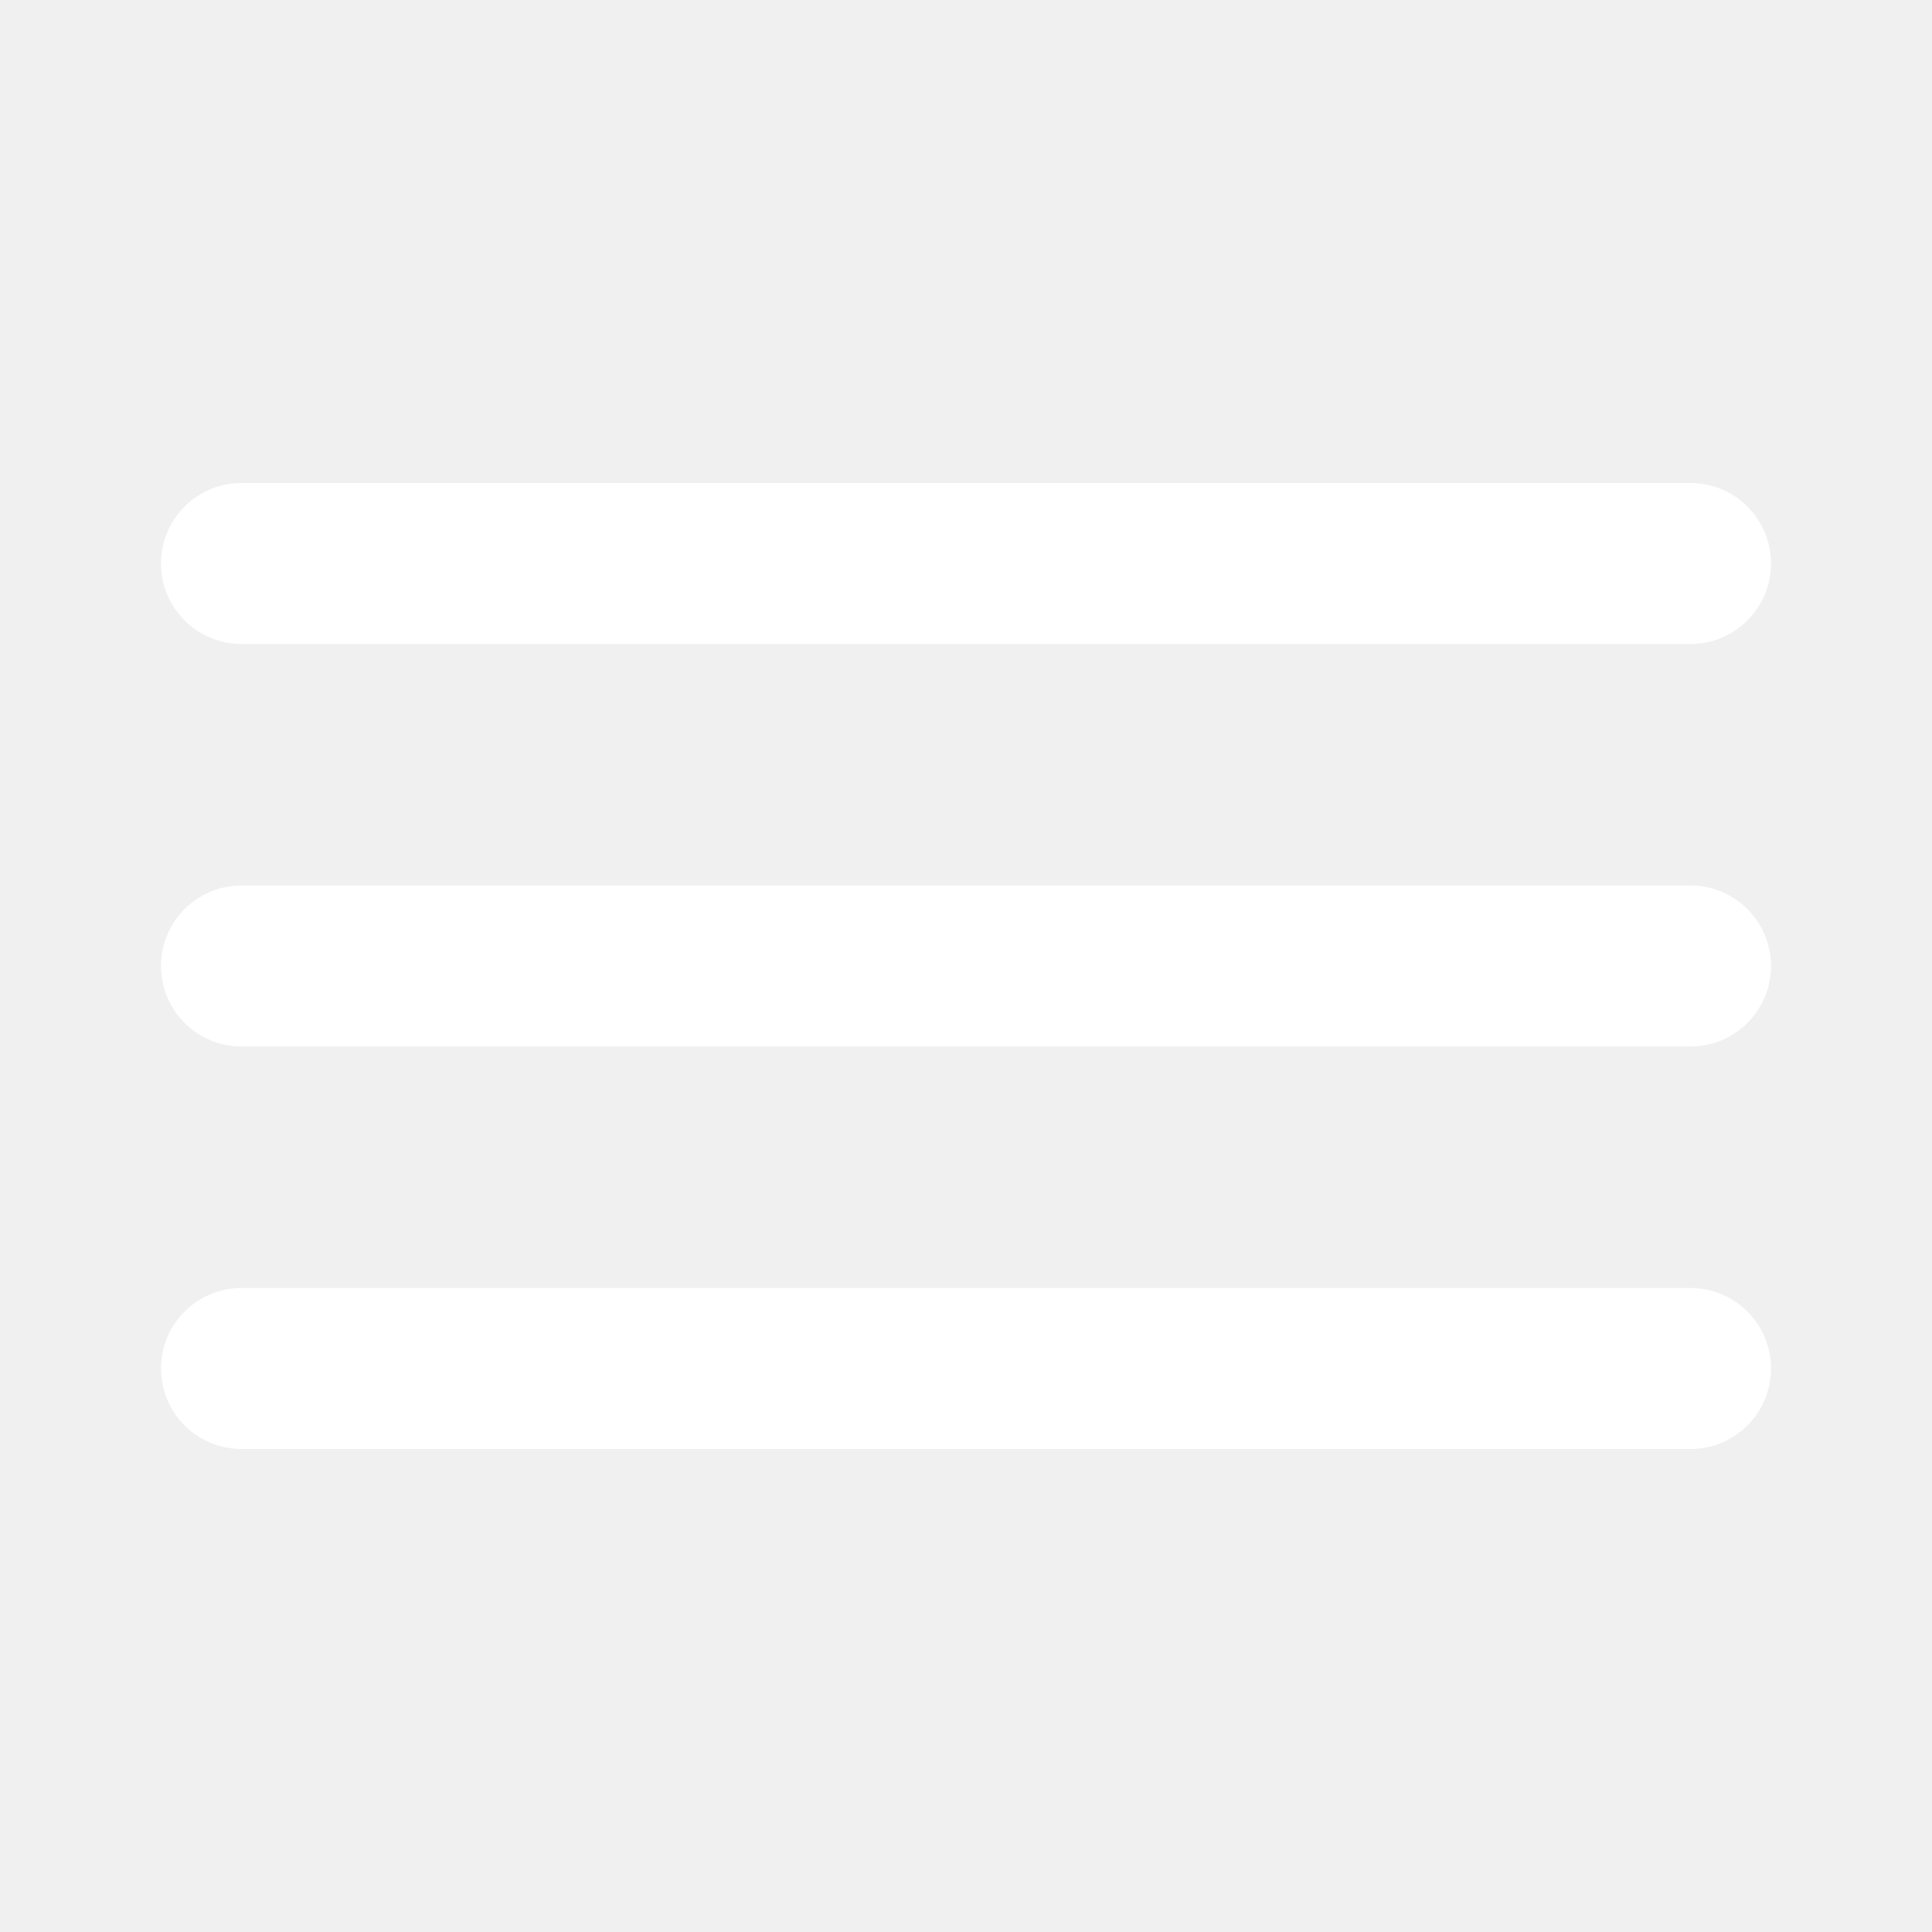
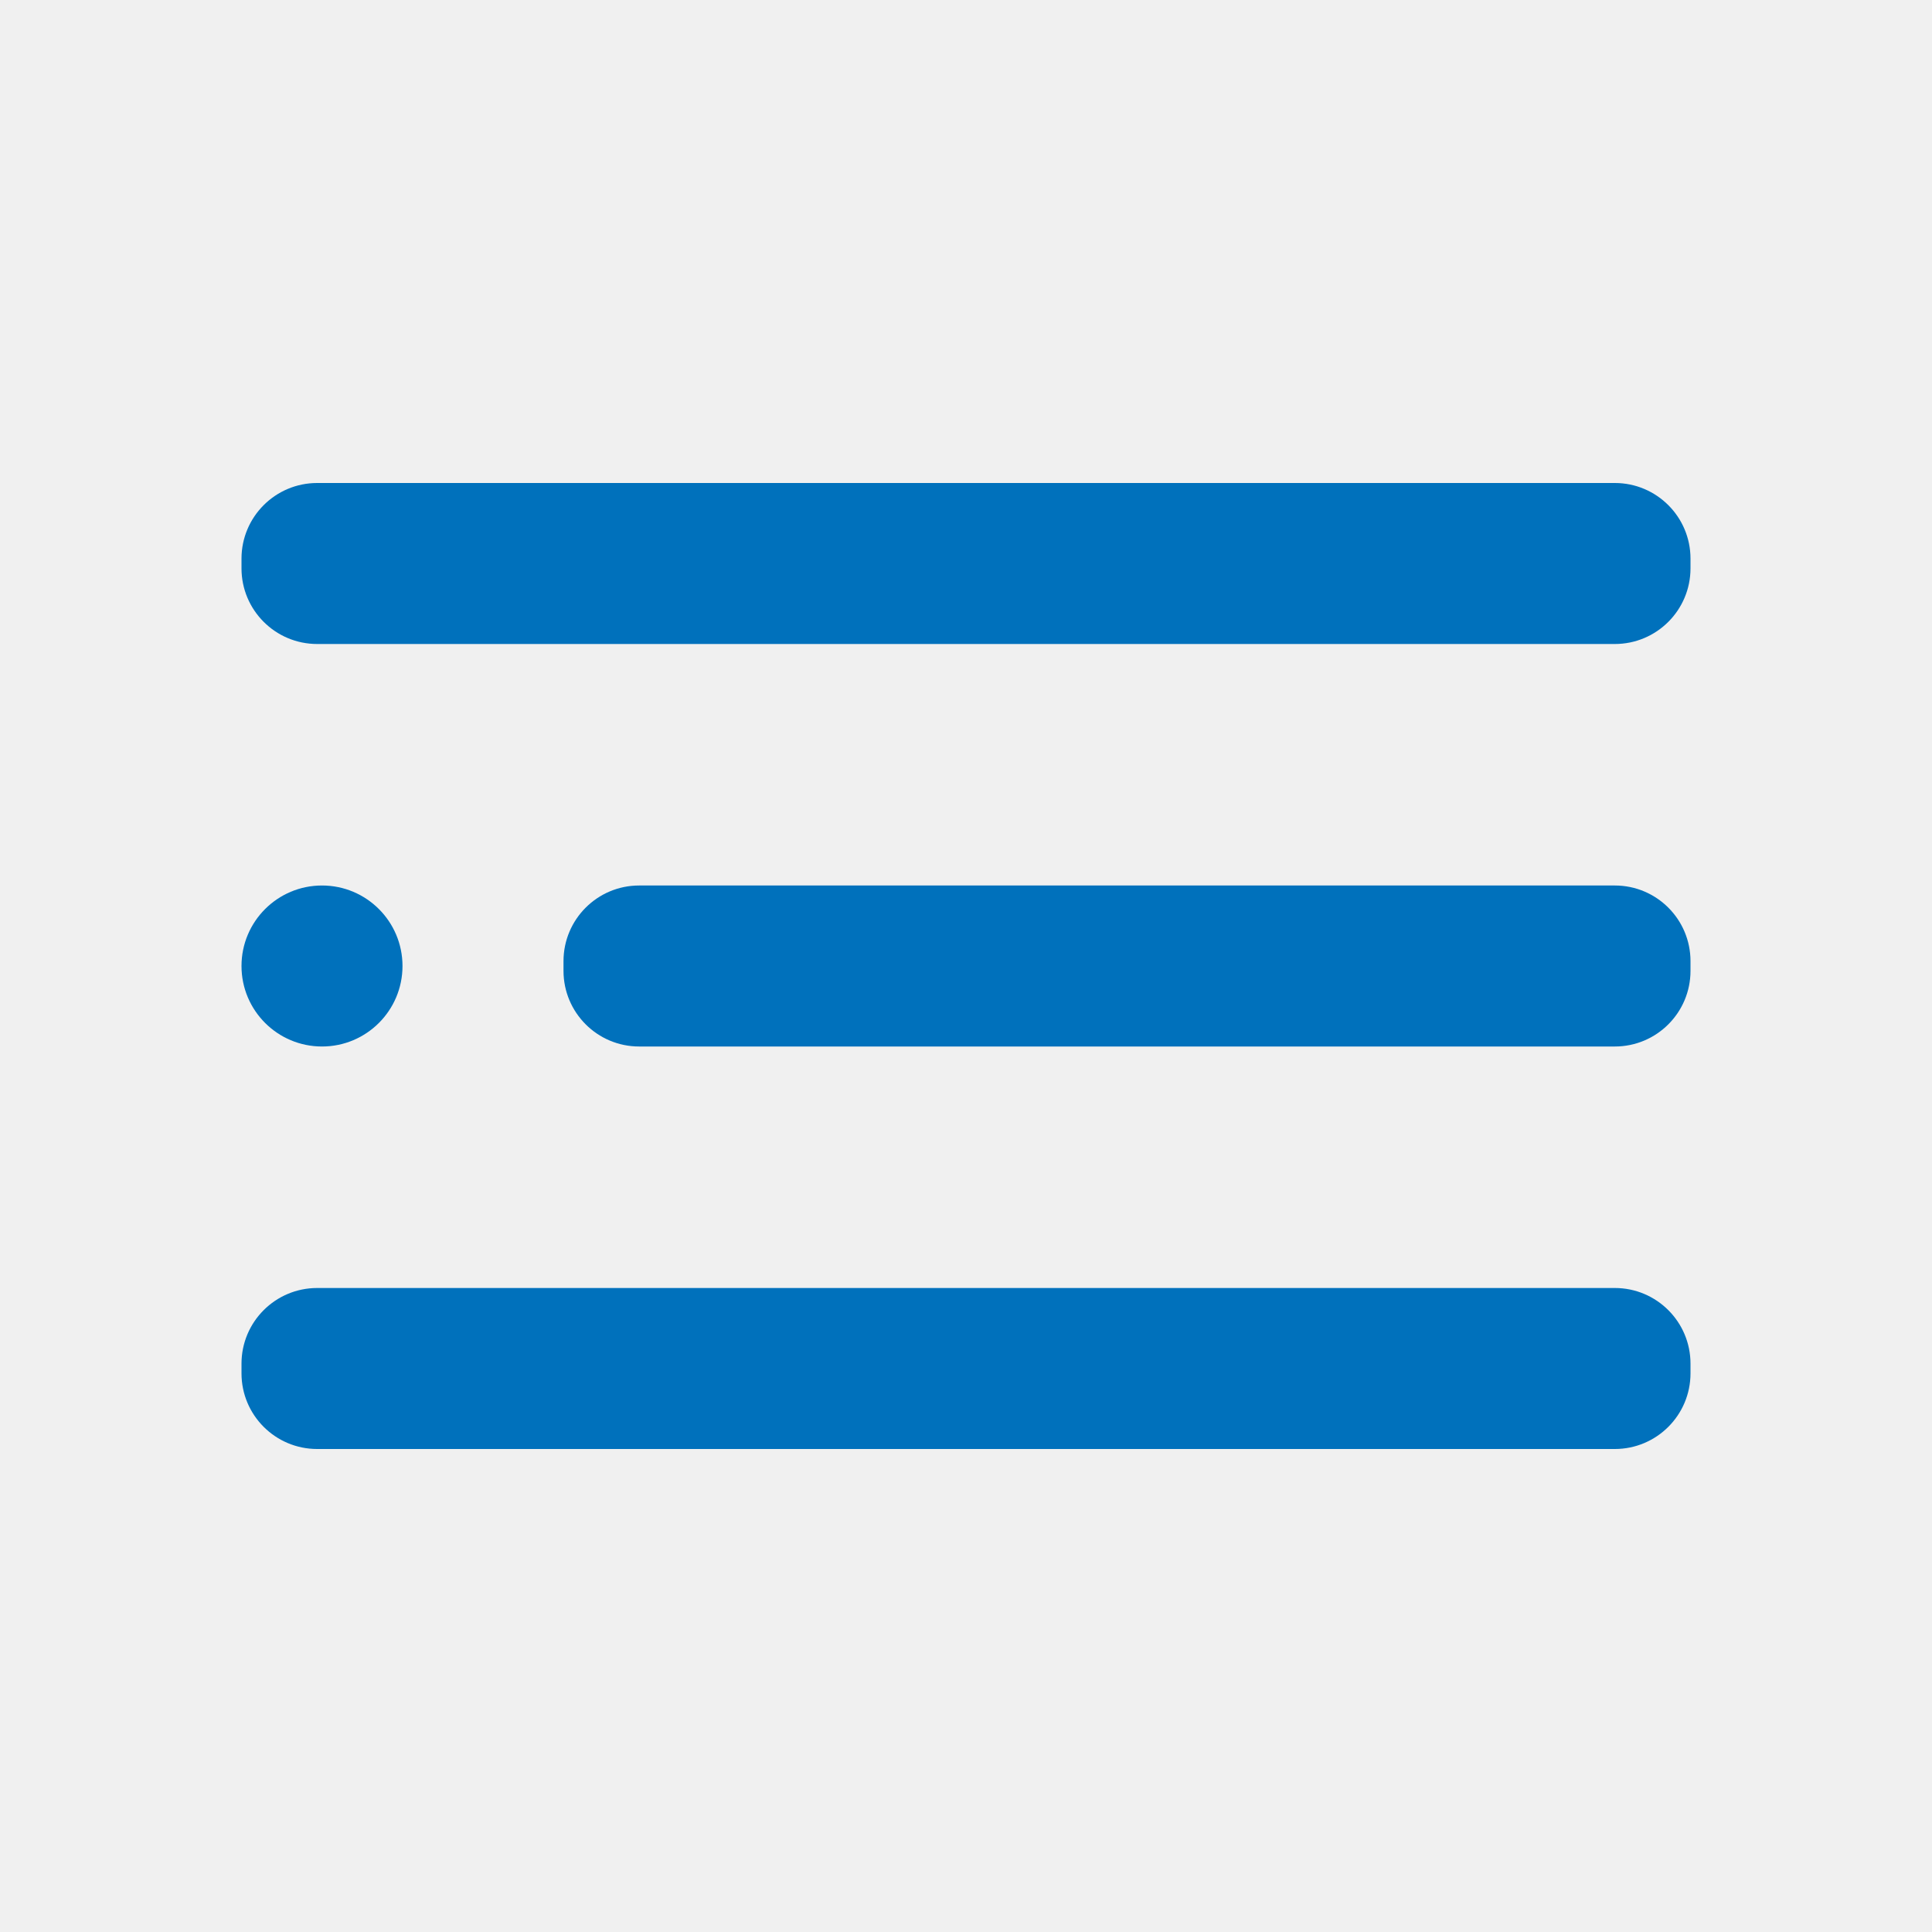
- <svg xmlns="http://www.w3.org/2000/svg" viewBox="0 0 24 24" id="bars" fill="#ffffff">
-   <path d="M3,8H21a1,1,0,0,0,0-2H3A1,1,0,0,0,3,8Zm18,8H3a1,1,0,0,0,0,2H21a1,1,0,0,0,0-2Zm0-5H3a1,1,0,0,0,0,2H21a1,1,0,0,0,0-2Z" />
+ <svg xmlns="http://www.w3.org/2000/svg" viewBox="0 0 24 24" id="menu" fill="#0071BC">
+   <g data-name="Layer 2">
+     <g data-name="menu-2">
+       <circle cx="4" cy="12" r="1" />
+       <rect width="14" height="2" x="7" y="11" rx=".94" ry=".94" />
+       <rect width="18" height="2" x="3" y="16" rx=".94" ry=".94" />
+       <rect width="18" height="2" x="3" y="6" rx=".94" ry=".94" />
+     </g>
+   </g>
</svg>
